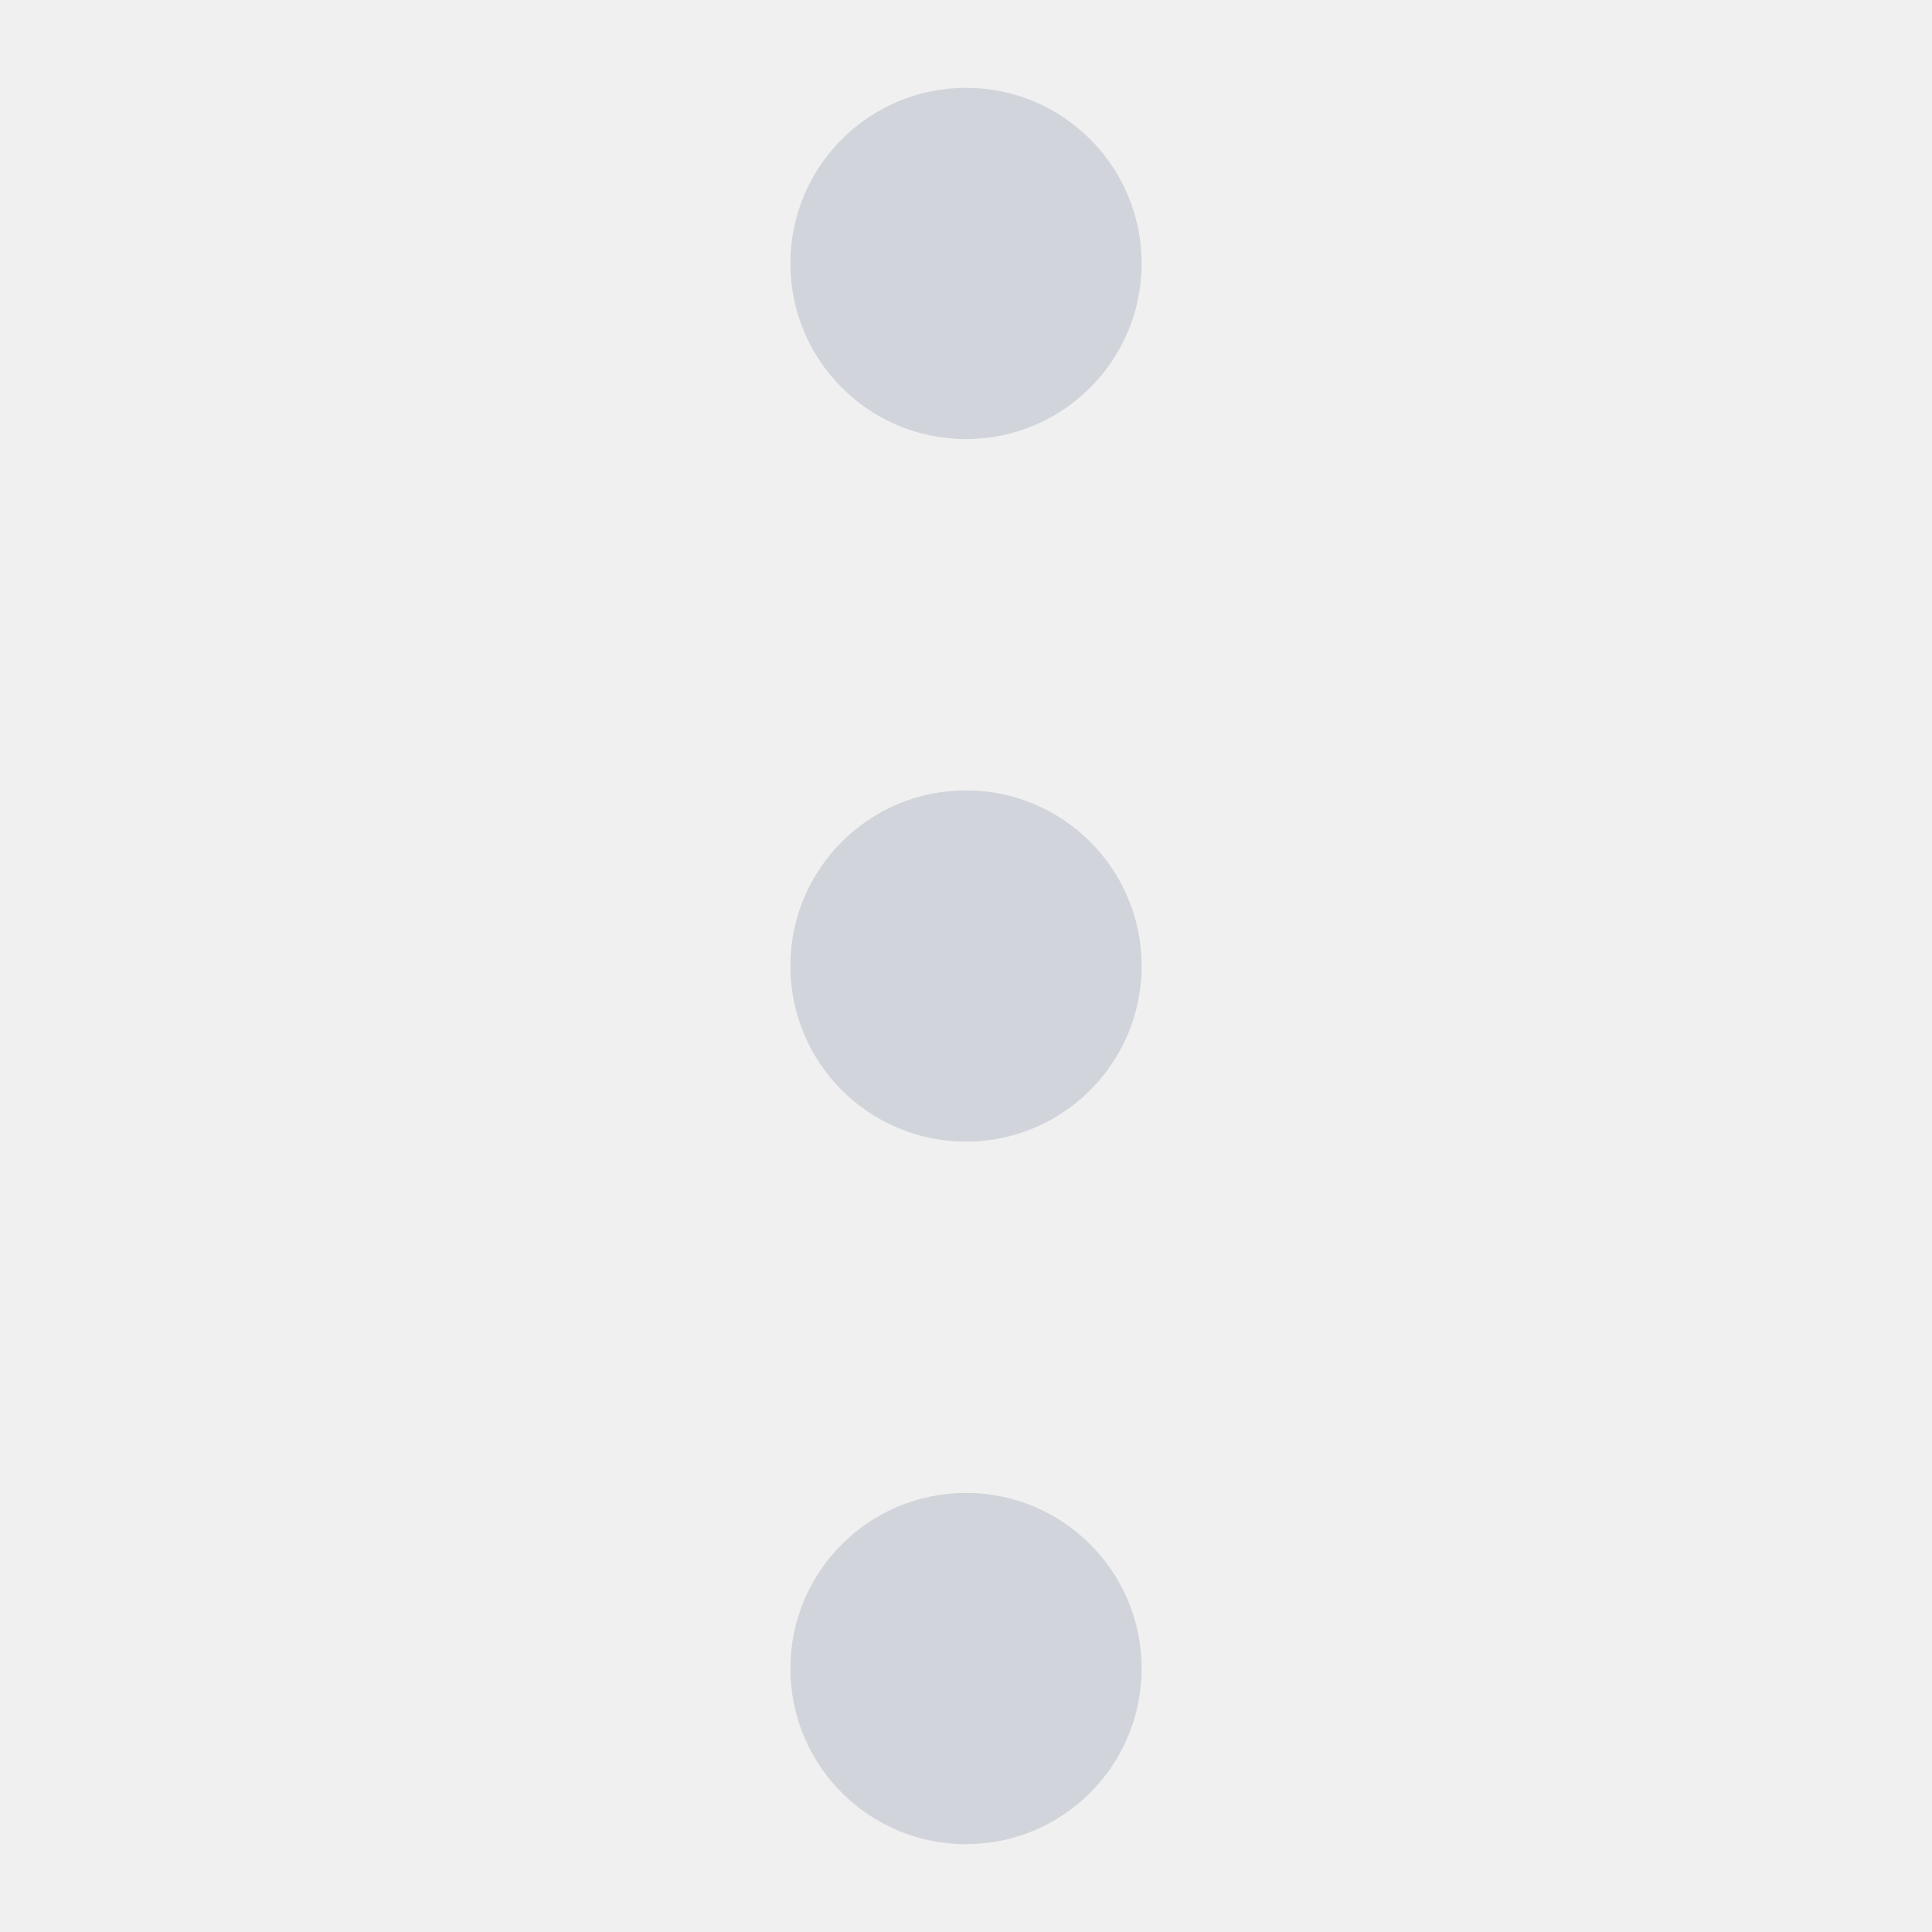
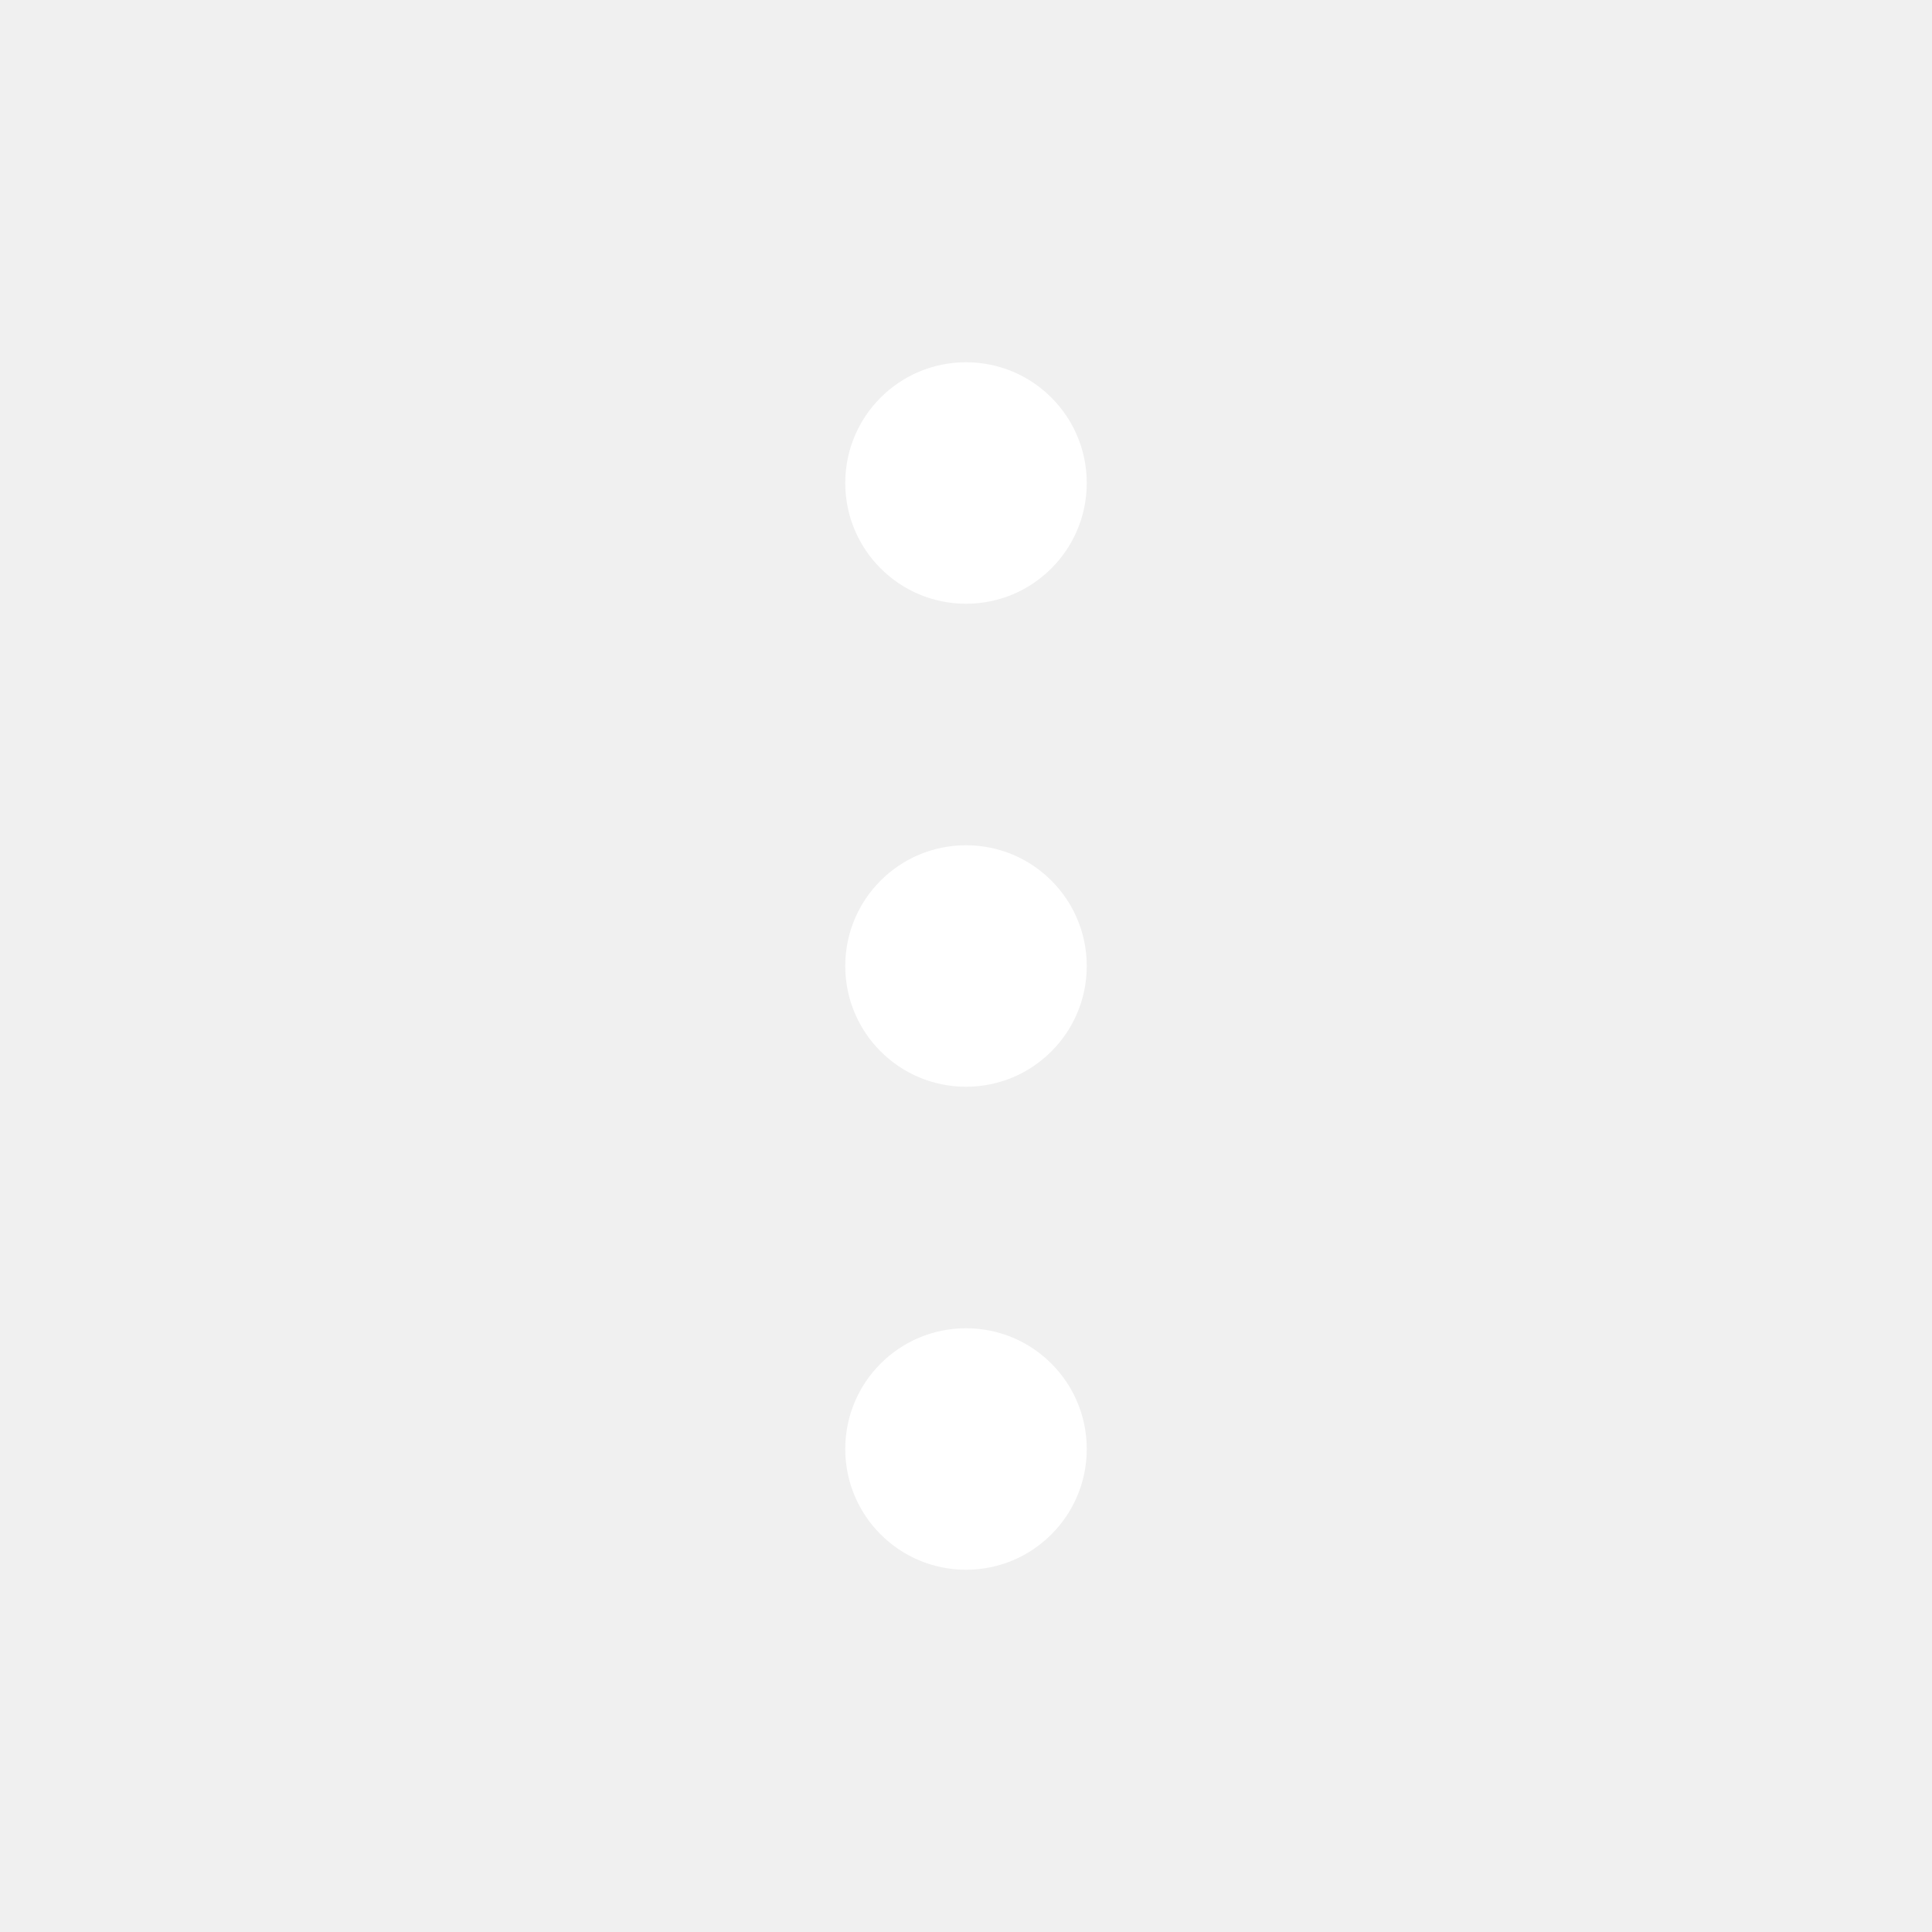
- <svg xmlns="http://www.w3.org/2000/svg" width="22" height="22" viewBox="0 0 22 22" fill="none">
-   <path d="M11 1C9.895 1 9 1.895 9 3C9 4.105 9.895 5 11 5C12.105 5 13 4.105 13 3C13 1.895 12.105 1 11 1ZM11 9C9.895 9 9 9.895 9 11C9 12.105 9.895 13 11 13C12.105 13 13 12.105 13 11C13 9.895 12.105 9 11 9ZM11 17C9.895 17 9 17.895 9 19C9 20.105 9.895 21 11 21C12.105 21 13 20.105 13 19C13 17.895 12.105 17 11 17Z" fill="#D1D5DB" />
+ <svg xmlns="http://www.w3.org/2000/svg" width="32" height="32" viewBox="0 0 32 32" fill="none">
+   <path d="M16 6C14.895 6 14 6.895 14 8C14 9.105 14.895 10 16 10C17.105 10 18 9.105 18 8C18 6.895 17.105 6 16 6ZM16 14C14.895 14 14 14.895 14 16C14 17.105 14.895 18 16 18C17.105 18 18 17.105 18 16C18 14.895 17.105 14 16 14ZM16 22C14.895 22 14 22.895 14 24C14 25.105 14.895 26 16 26C17.105 26 18 25.105 18 24C18 22.895 17.105 22 16 22Z" fill="white" />
</svg>
